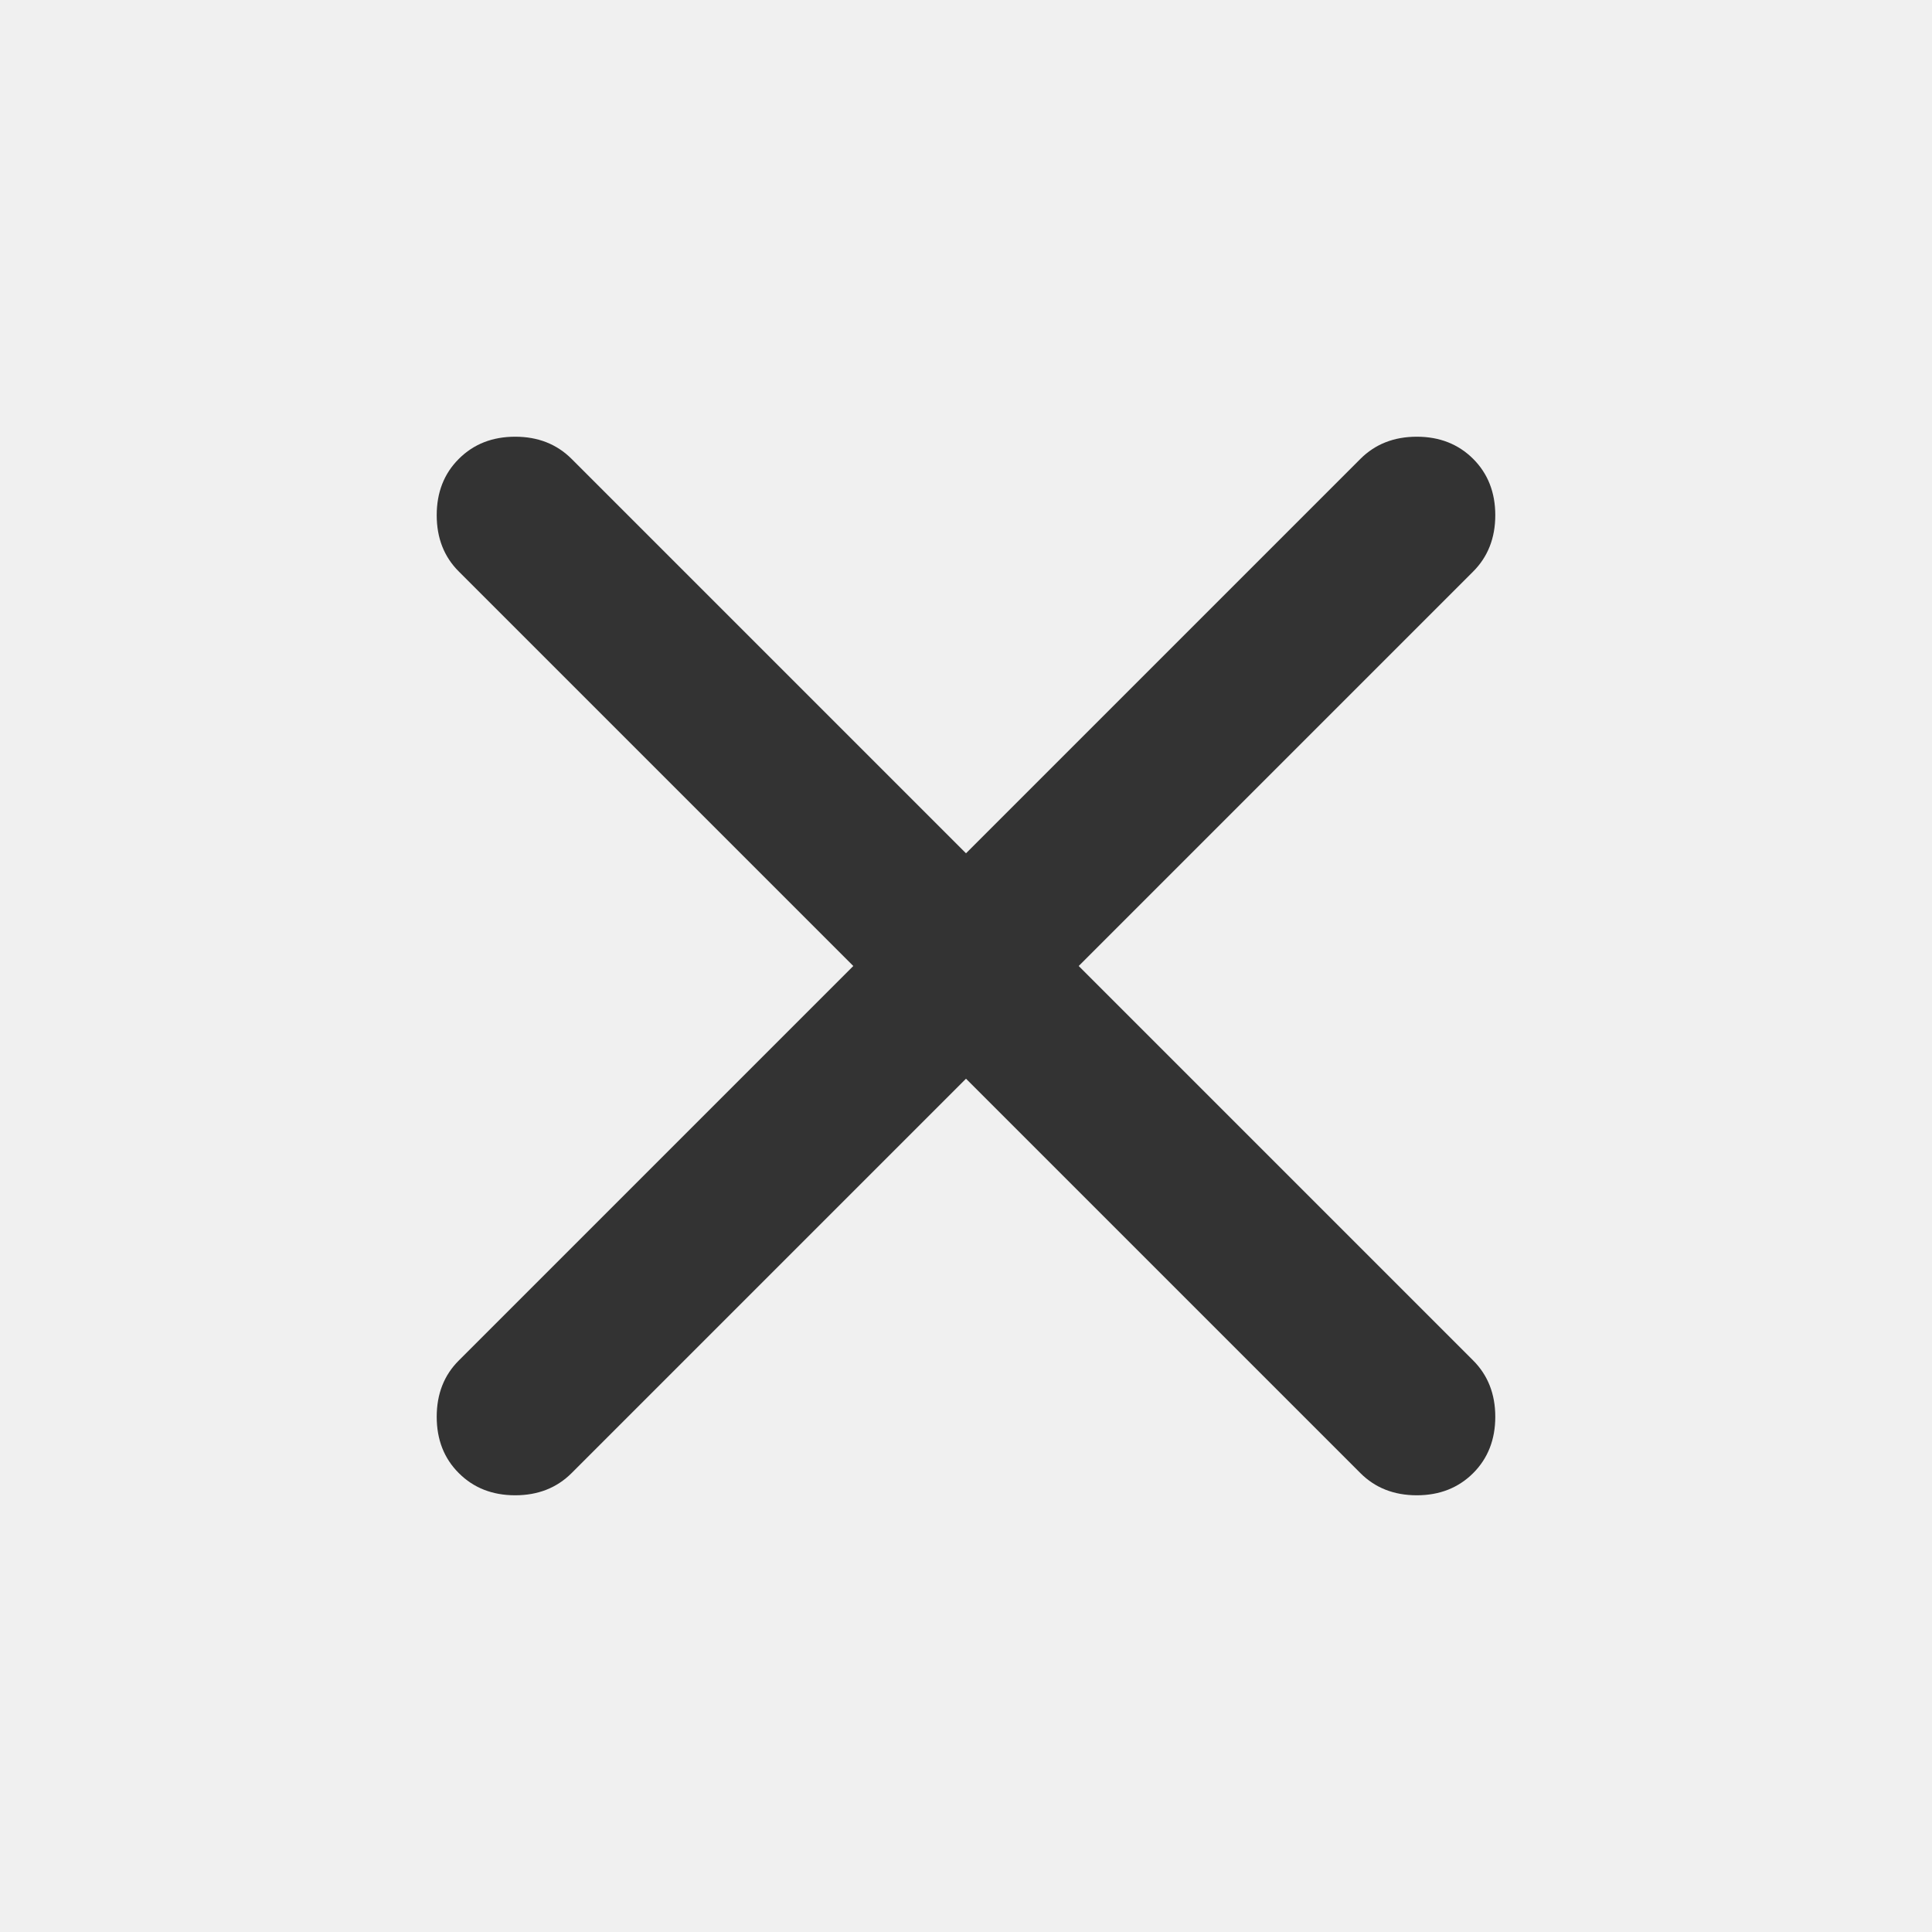
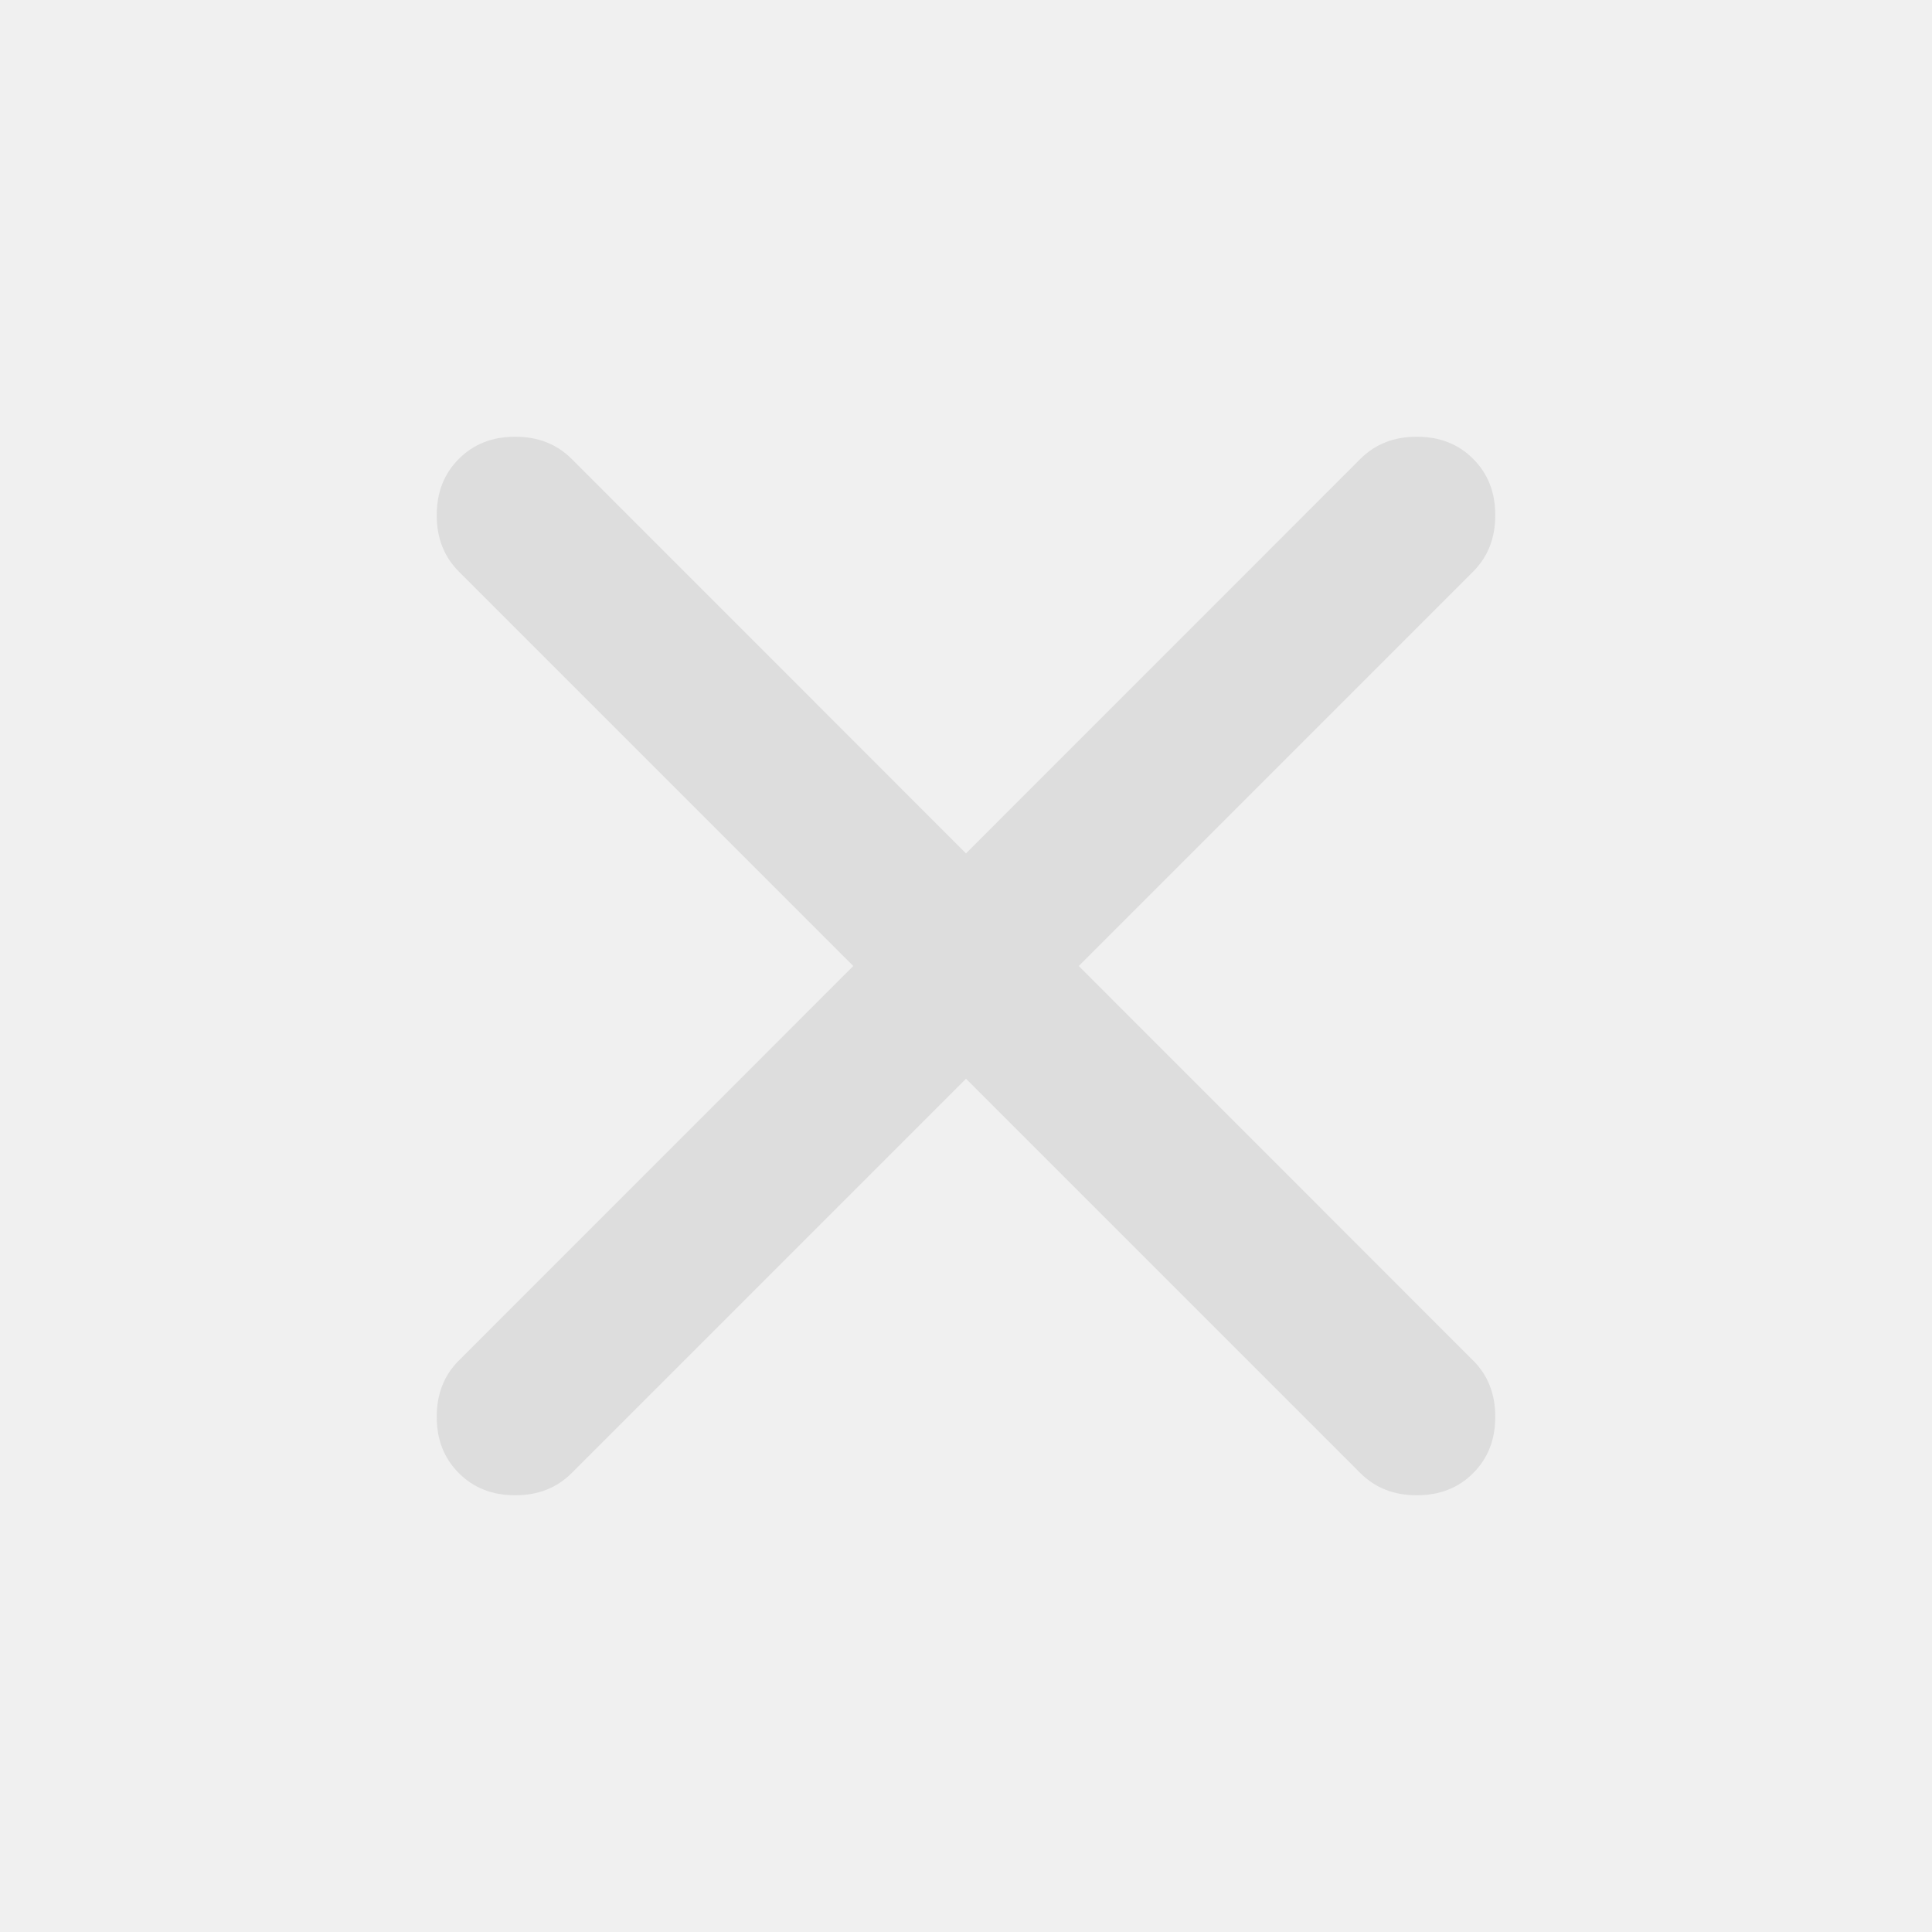
- <svg xmlns="http://www.w3.org/2000/svg" width="24" height="24" viewBox="0 0 24 24" fill="none">
+ <svg xmlns="http://www.w3.org/2000/svg" width="20" height="20" viewBox="0 0 20 20" fill="none">
  <g clip-path="url(#clip0_102_1498)">
-     <path d="M12 13.4L7.1 18.3C6.916 18.483 6.683 18.575 6.4 18.575C6.116 18.575 5.883 18.483 5.7 18.3C5.516 18.117 5.425 17.883 5.425 17.6C5.425 17.317 5.516 17.083 5.7 16.9L10.6 12L5.7 7.1C5.516 6.917 5.425 6.683 5.425 6.4C5.425 6.117 5.516 5.883 5.7 5.7C5.883 5.517 6.116 5.425 6.4 5.425C6.683 5.425 6.916 5.517 7.1 5.7L12 10.6L16.9 5.7C17.083 5.517 17.317 5.425 17.6 5.425C17.883 5.425 18.116 5.517 18.3 5.7C18.483 5.883 18.575 6.117 18.575 6.4C18.575 6.683 18.483 6.917 18.3 7.1L13.4 12L18.3 16.9C18.483 17.083 18.575 17.317 18.575 17.6C18.575 17.883 18.483 18.117 18.3 18.3C18.116 18.483 17.883 18.575 17.6 18.575C17.317 18.575 17.083 18.483 16.9 18.3L12 13.4Z" fill="#333333" />
+     <path d="M10 11.167L5.917 15.25C5.764 15.403 5.569 15.479 5.333 15.479C5.097 15.479 4.903 15.403 4.75 15.25C4.597 15.097 4.521 14.903 4.521 14.667C4.521 14.431 4.597 14.236 4.75 14.084L8.833 10L4.75 5.917C4.597 5.764 4.521 5.57 4.521 5.333C4.521 5.097 4.597 4.903 4.75 4.75C4.903 4.597 5.097 4.521 5.333 4.521C5.569 4.521 5.764 4.597 5.917 4.75L10 8.834L14.083 4.75C14.236 4.597 14.431 4.521 14.667 4.521C14.903 4.521 15.097 4.597 15.25 4.75C15.403 4.903 15.479 5.097 15.479 5.333C15.479 5.57 15.403 5.764 15.25 5.917L11.167 10L15.25 14.084C15.403 14.236 15.479 14.431 15.479 14.667C15.479 14.903 15.403 15.097 15.25 15.25C15.097 15.403 14.903 15.479 14.667 15.479C14.431 15.479 14.236 15.403 14.083 15.25L10 11.167Z" fill="#DDDDDD" />
  </g>
  <defs>
    <clipPath id="clip0_102_1498">
      <rect width="24" height="24" fill="white" />
    </clipPath>
  </defs>
</svg>
